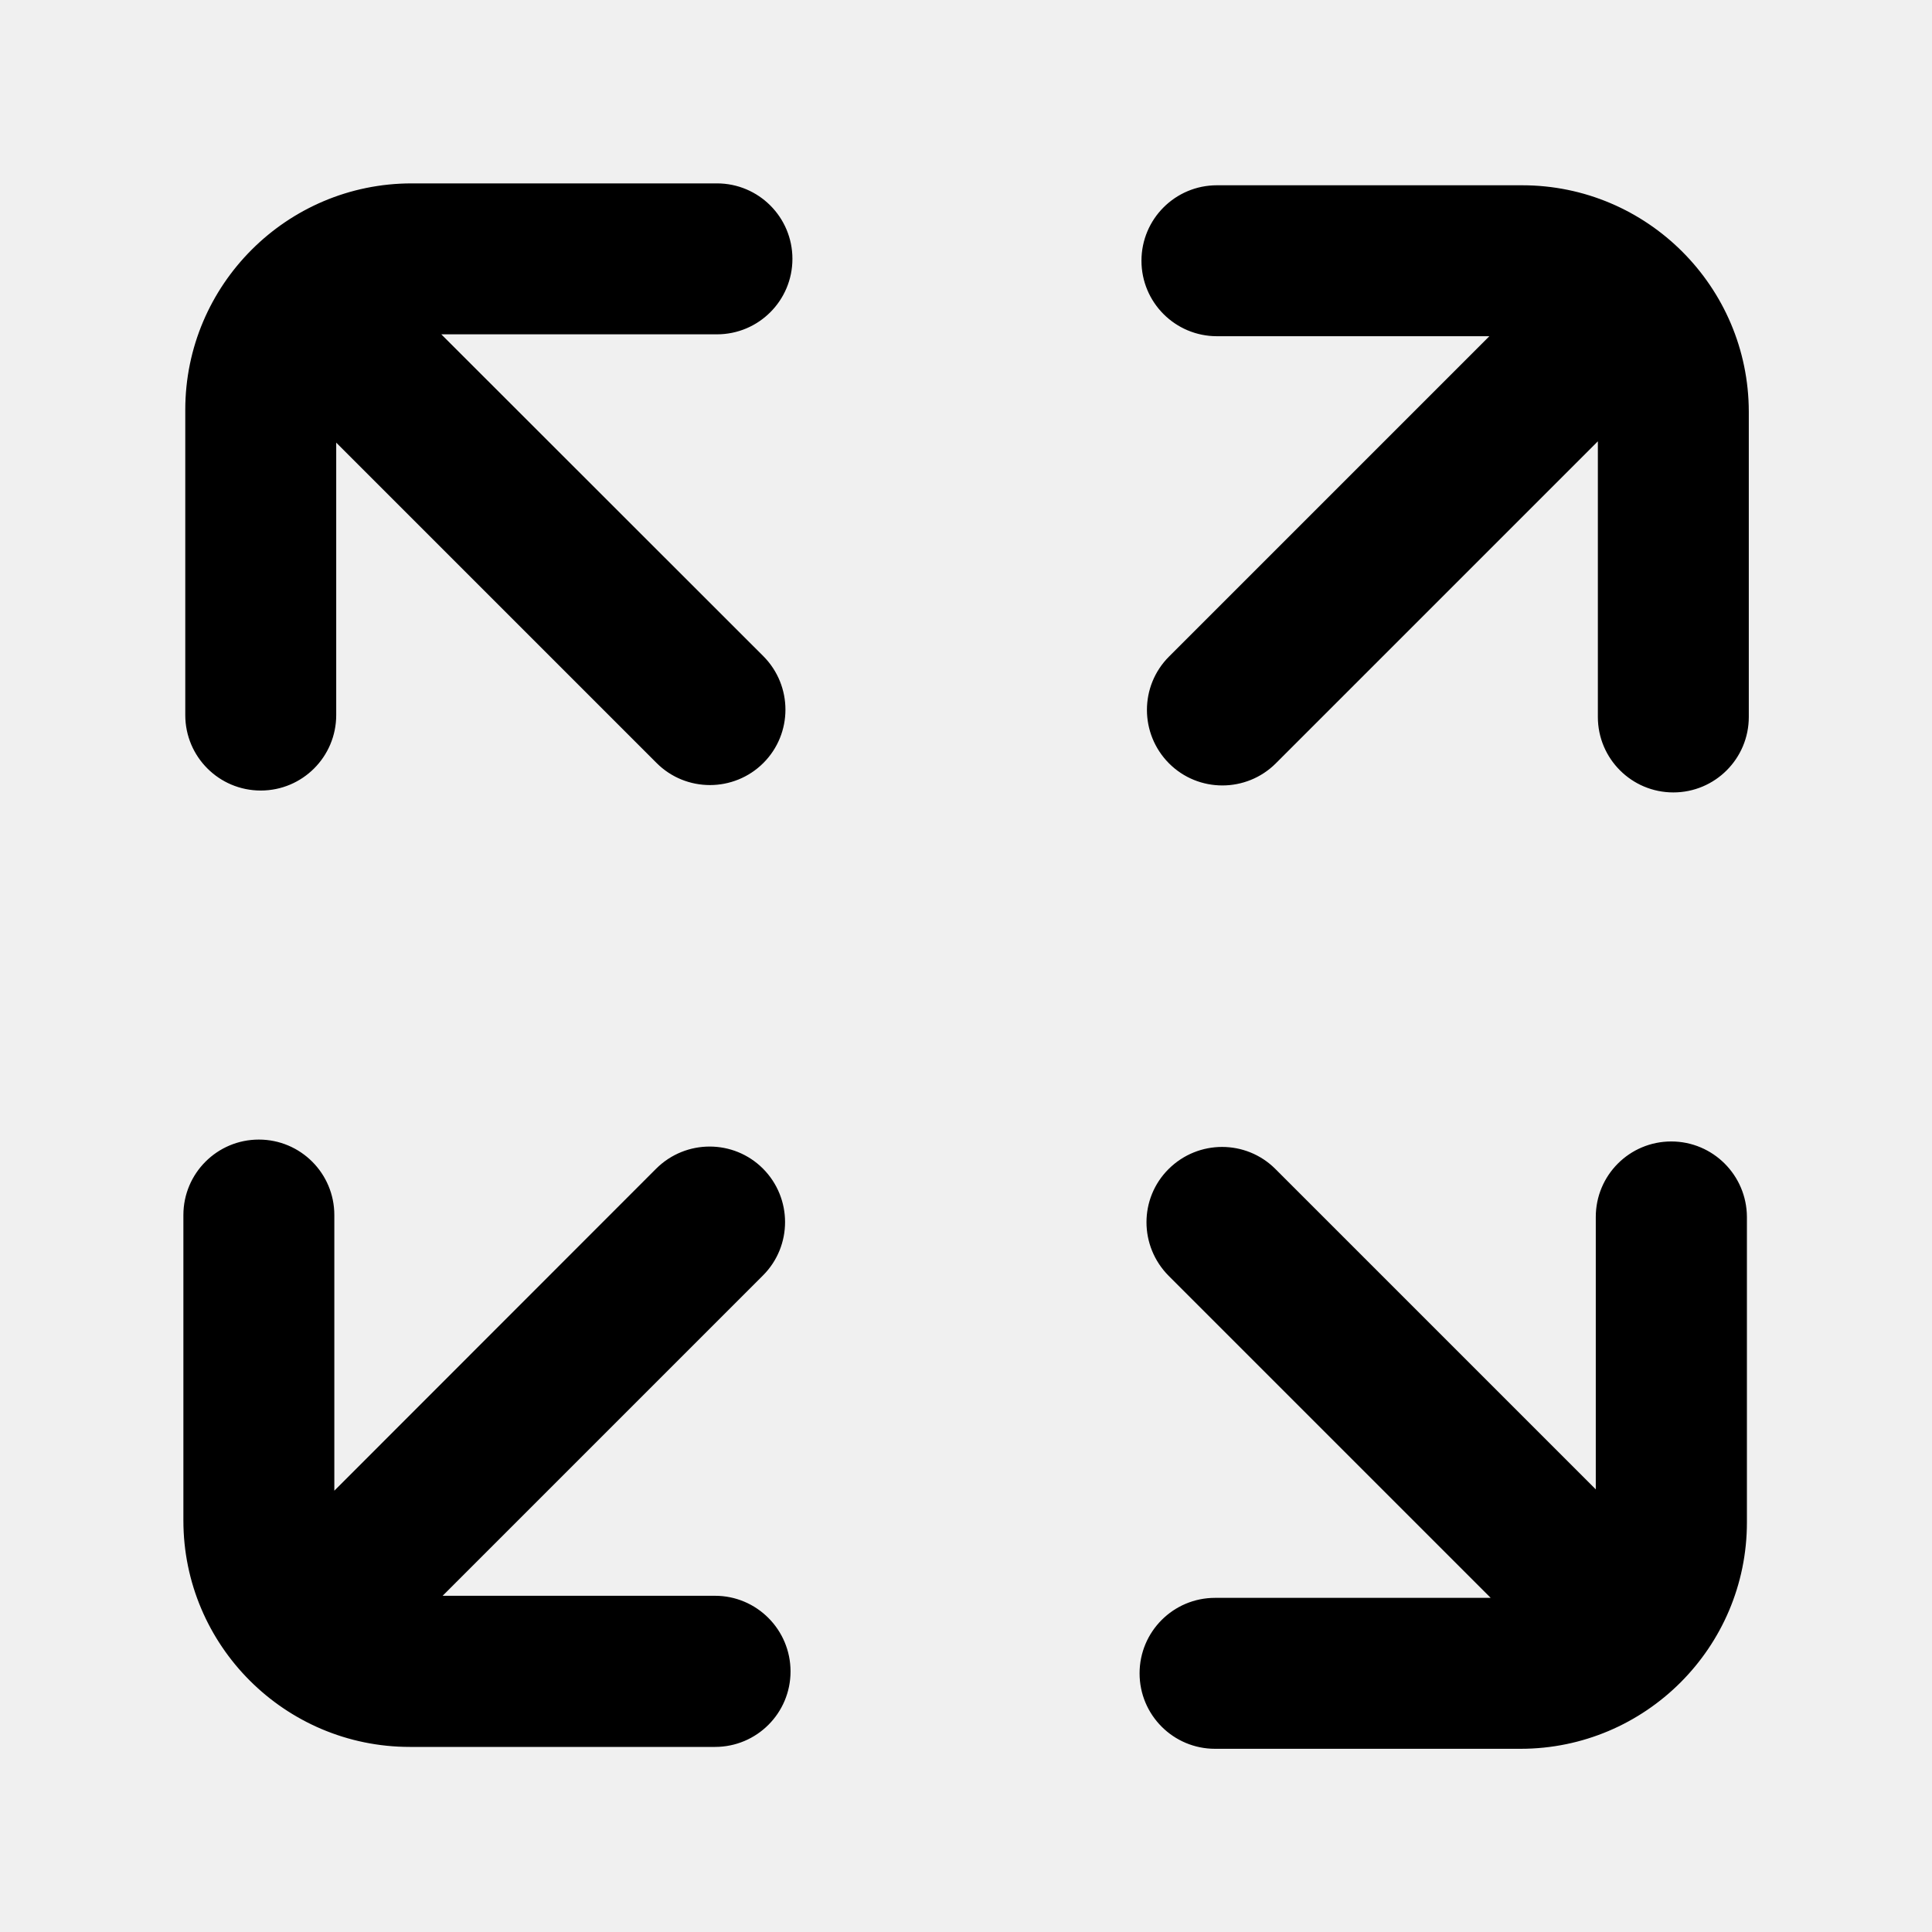
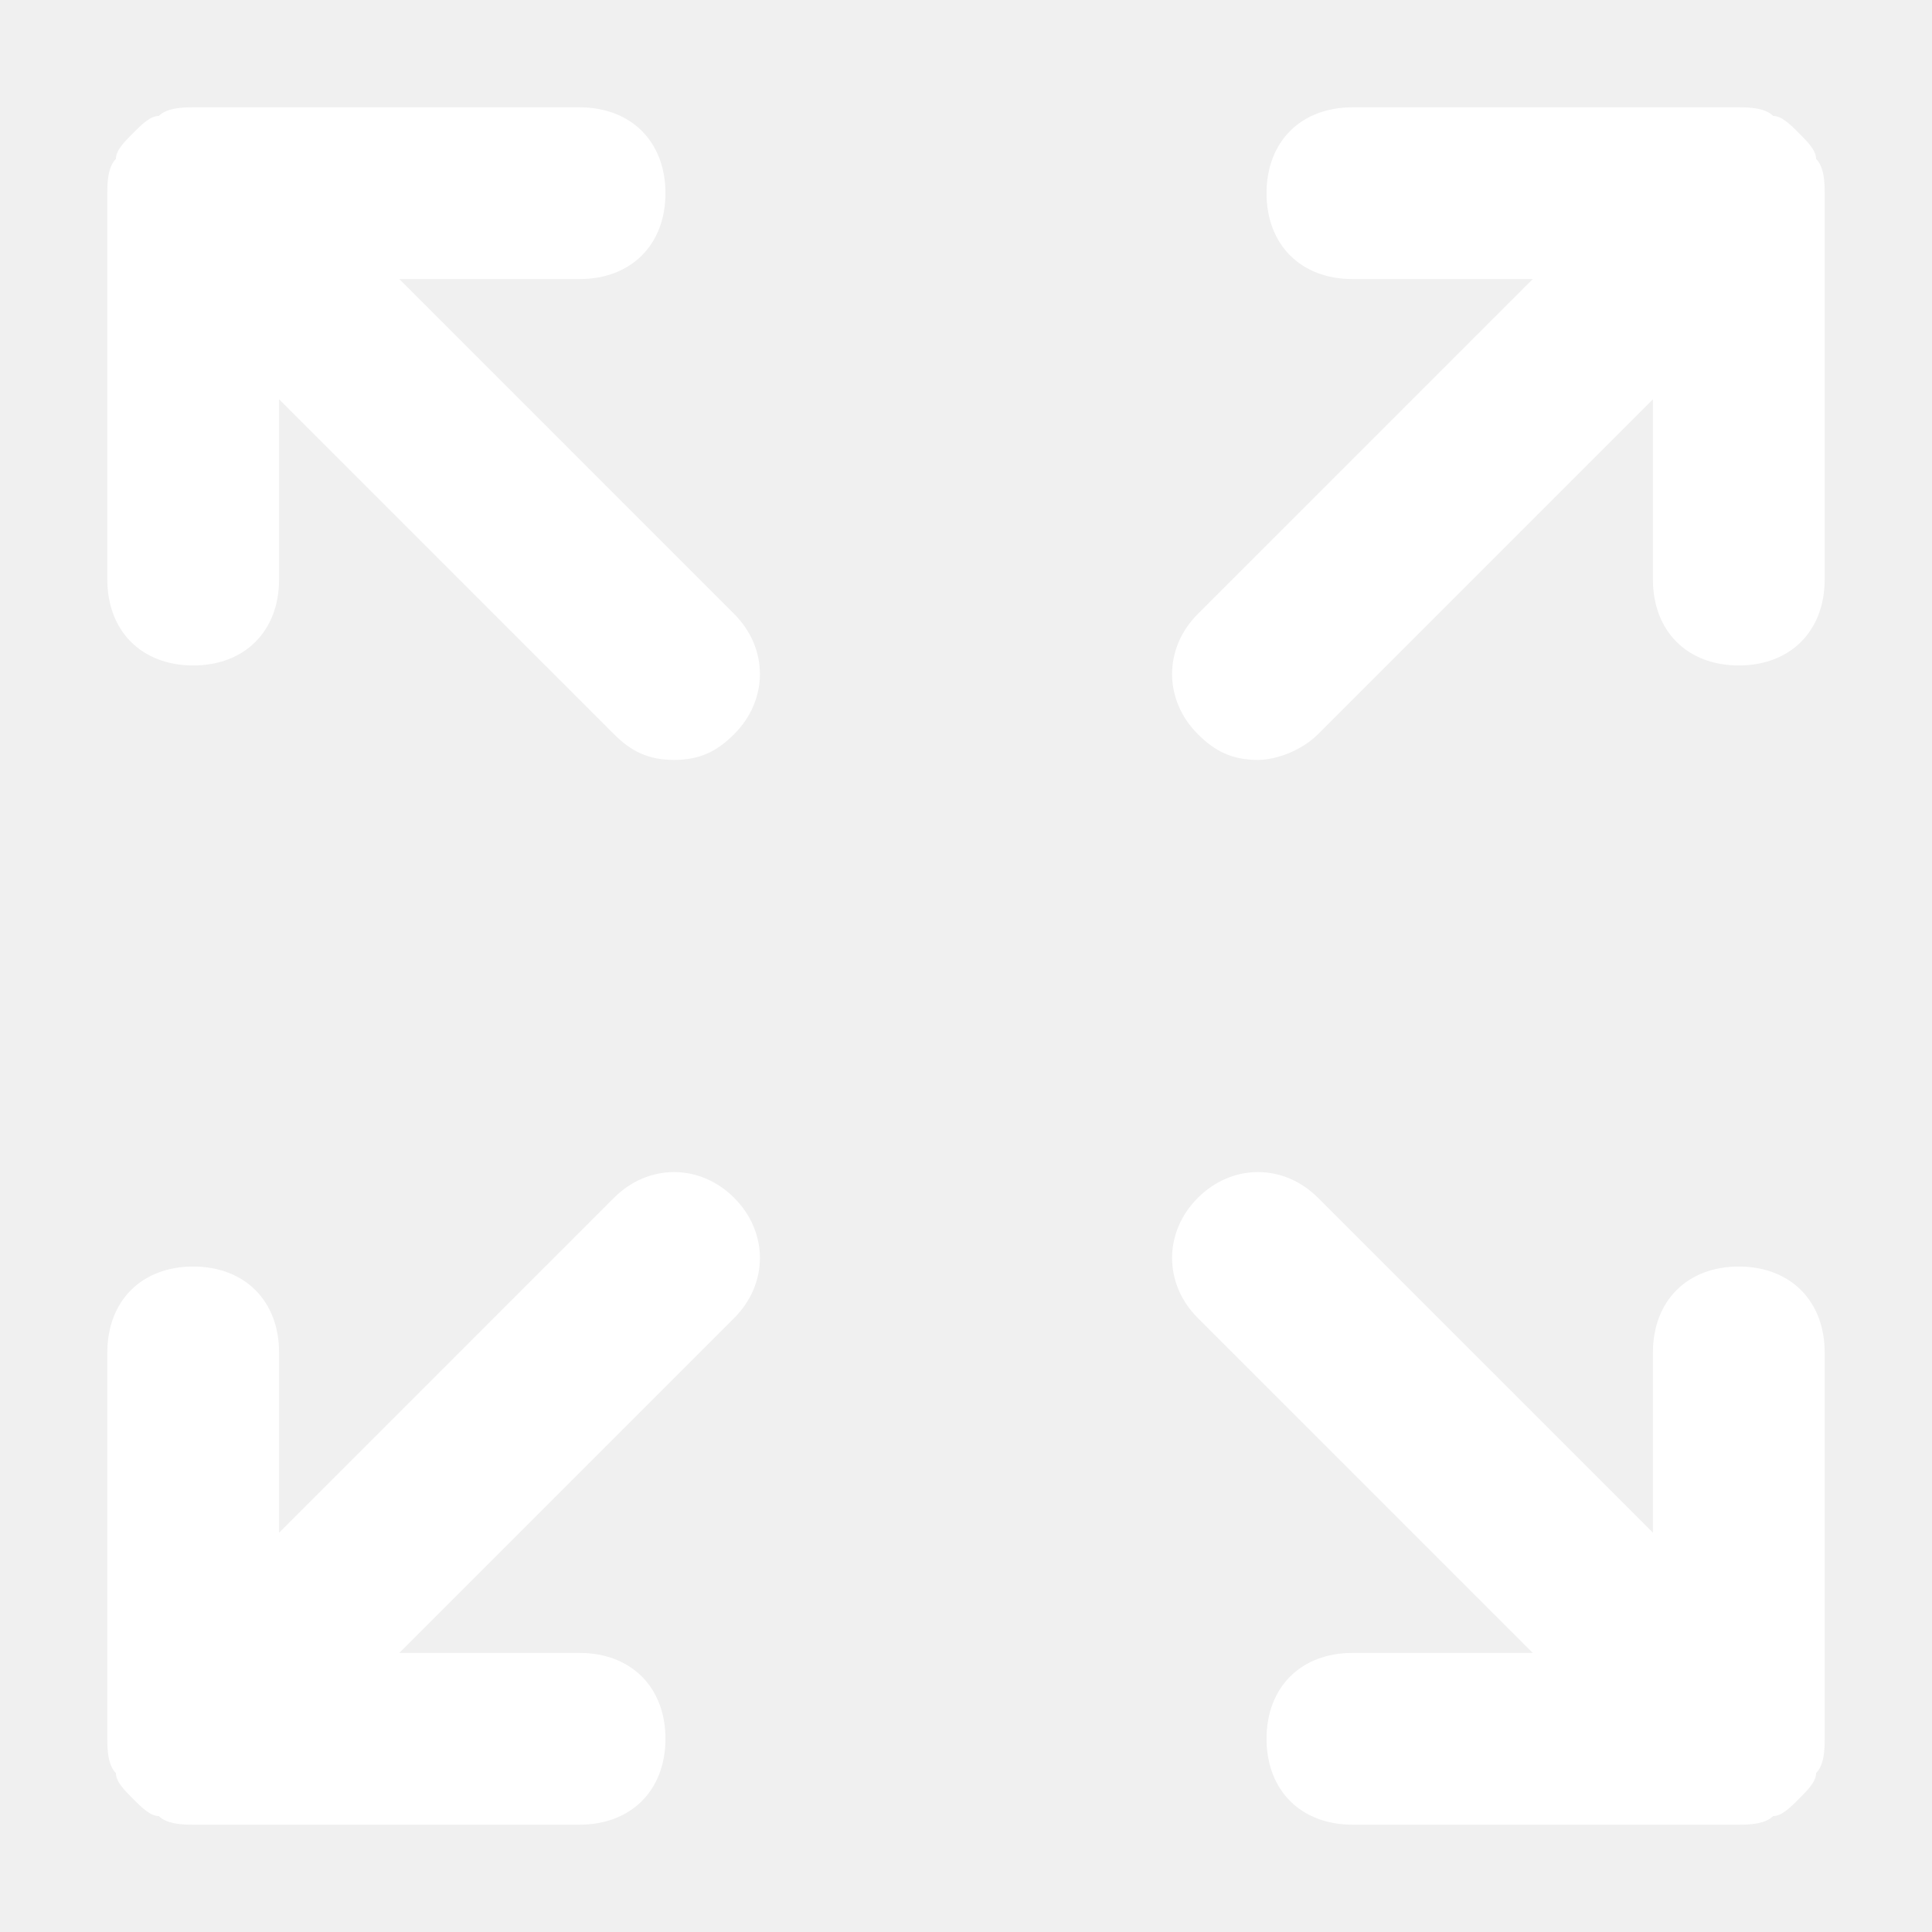
- <svg xmlns="http://www.w3.org/2000/svg" t="1626429400942" class="icon" viewBox="0 0 1024 1024" version="1.1" p-id="1323" width="200" height="200">
-   <defs>
-     <style type="text/css" />
-   </defs>
-   <path d="M380 97.2H218.2c-66.2 0-120 53.8-120 120V379c0 22.1 17.9 40 40 40s40-17.9 40-40V234.6L348 404.4c7.8 7.8 18 11.7 28.3 11.7 10.2 0 20.5-3.9 28.3-11.7 15.6-15.6 15.6-40.9 0-56.6L233.9 177.2H380c22.1 0 40-17.9 40-40s-17.9-40-40-40zM885.8 605c-22.1 0-40 17.9-40 40v144.4L676 619.6c-15.6-15.6-40.9-15.6-56.6 0s-15.6 40.9 0 56.6l170.7 170.7H644c-22.1 0-40 17.9-40 40s17.9 40 40 40h161.9c66.2 0 120-53.8 120-120V645c-0.1-22.1-18-40-40.1-40zM379 845.8H234.6L404.4 676c15.6-15.6 15.6-40.9 0-56.6-15.6-15.6-40.9-15.6-56.6 0L177.2 790.1V644c0-22.1-17.9-40-40-40s-40 17.9-40 40v161.9c0 66.2 53.8 120 120 120H379c22.1 0 40-17.9 40-40s-17.9-40.1-40-40.1zM806.8 98.2H645c-22.1 0-40 17.9-40 40s17.9 40 40 40h144.4L619.6 348c-15.6 15.6-15.6 40.9 0 56.6 7.8 7.8 18 11.7 28.3 11.7 10.2 0 20.5-3.9 28.3-11.7l170.7-170.7V380c0 22.1 17.9 40 40 40s40-17.9 40-40V218.2c-0.1-66.2-53.9-120-120.1-120z" p-id="1324" />
+ <svg xmlns="http://www.w3.org/2000/svg" width="18px" height="18px" viewBox="0 0 18 18" version="1.1">
+   <g id="页面-1" stroke="none" stroke-width="1" fill="none" fill-rule="evenodd">
+     <g id="iPhone-8" transform="translate(-218, -61)">
+       <g id="icon_qp" transform="translate(218, 61)">
+         <rect id="矩形" x="0" y="0" width="18" height="18" />
+         <g transform="translate(1, 1)" fill="#FFFFFF" fill-rule="nonzero" id="形状">
+           <path d="M15.2,16 L11.6,16 C11.12,16 10.8,15.68 10.8,15.2 C10.8,14.72 11.12,14.4 11.6,14.4 L13.28,14.4 L10.16,11.28 C9.84,10.96 9.84,10.48 10.16,10.16 C10.48,9.84 10.96,9.84 11.28,10.16 L14.4,13.28 L14.4,11.6 C14.4,11.12 14.72,10.8 15.2,10.8 C15.68,10.8 16,11.12 16,11.6 L16,15.2 C16,15.28 16,15.44 15.92,15.52 C15.92,15.6 15.84,15.68 15.76,15.76 C15.68,15.84 15.6,15.92 15.52,15.92 C15.44,16 15.28,16 15.2,16 Z M4.4,16 L0.8,16 C0.72,16 0.56,16 0.48,15.92 C0.4,15.92 0.32,15.84 0.24,15.76 C0.16,15.68 0.08,15.6 0.08,15.52 C0,15.44 0,15.28 0,15.2 L0,11.6 C0,11.12 0.32,10.8 0.8,10.8 C1.28,10.8 1.6,11.12 1.6,11.6 L1.6,13.28 L4.72,10.16 C5.04,9.84 5.52,9.84 5.84,10.16 C6.16,10.48 6.16,10.96 5.84,11.28 L2.72,14.4 L4.4,14.4 C4.88,14.4 5.2,14.72 5.2,15.2 C5.2,15.68 4.88,16 4.4,16 Z M10.72,6.08 C10.48,6.08 10.32,6 10.16,5.84 C9.84,5.52 9.84,5.04 10.16,4.72 L13.28,1.6 L11.6,1.6 C11.12,1.6 10.8,1.28 10.8,0.8 C10.8,0.32 11.12,-4.4408921e-16 11.6,-4.4408921e-16 L15.2,-4.4408921e-16 C15.28,-4.4408921e-16 15.44,-4.4408921e-16 15.52,0.08 C15.6,0.08 15.68,0.16 15.76,0.24 C15.84,0.32 15.92,0.4 15.92,0.48 C16,0.56 16,0.72 16,0.8 L16,4.4 C16,4.88 15.68,5.2 15.2,5.2 C14.72,5.2 14.4,4.88 14.4,4.4 L14.4,2.72 L11.28,5.84 C11.12,6 10.88,6.08 10.72,6.08 L10.72,6.08 Z M5.28,6.08 C5.04,6.08 4.88,6 4.72,5.84 L1.6,2.72 L1.6,4.4 C1.6,4.88 1.28,5.2 0.8,5.2 C0.32,5.2 0,4.88 0,4.4 L0,0.8 C0,0.72 0,0.56 0.08,0.48 C0.08,0.4 0.16,0.32 0.24,0.24 C0.32,0.16 0.4,0.08 0.48,0.08 C0.56,-4.4408921e-16 0.72,-4.4408921e-16 0.8,-4.4408921e-16 L4.4,-4.4408921e-16 C4.88,-4.4408921e-16 5.2,0.32 5.2,0.8 C5.2,1.28 4.88,1.6 4.4,1.6 L2.72,1.6 L5.84,4.72 C6.16,5.04 6.16,5.52 5.84,5.84 C5.68,6 5.52,6.08 5.28,6.08 L5.28,6.08 Z" />
+         </g>
+       </g>
+     </g>
+   </g>
</svg>
